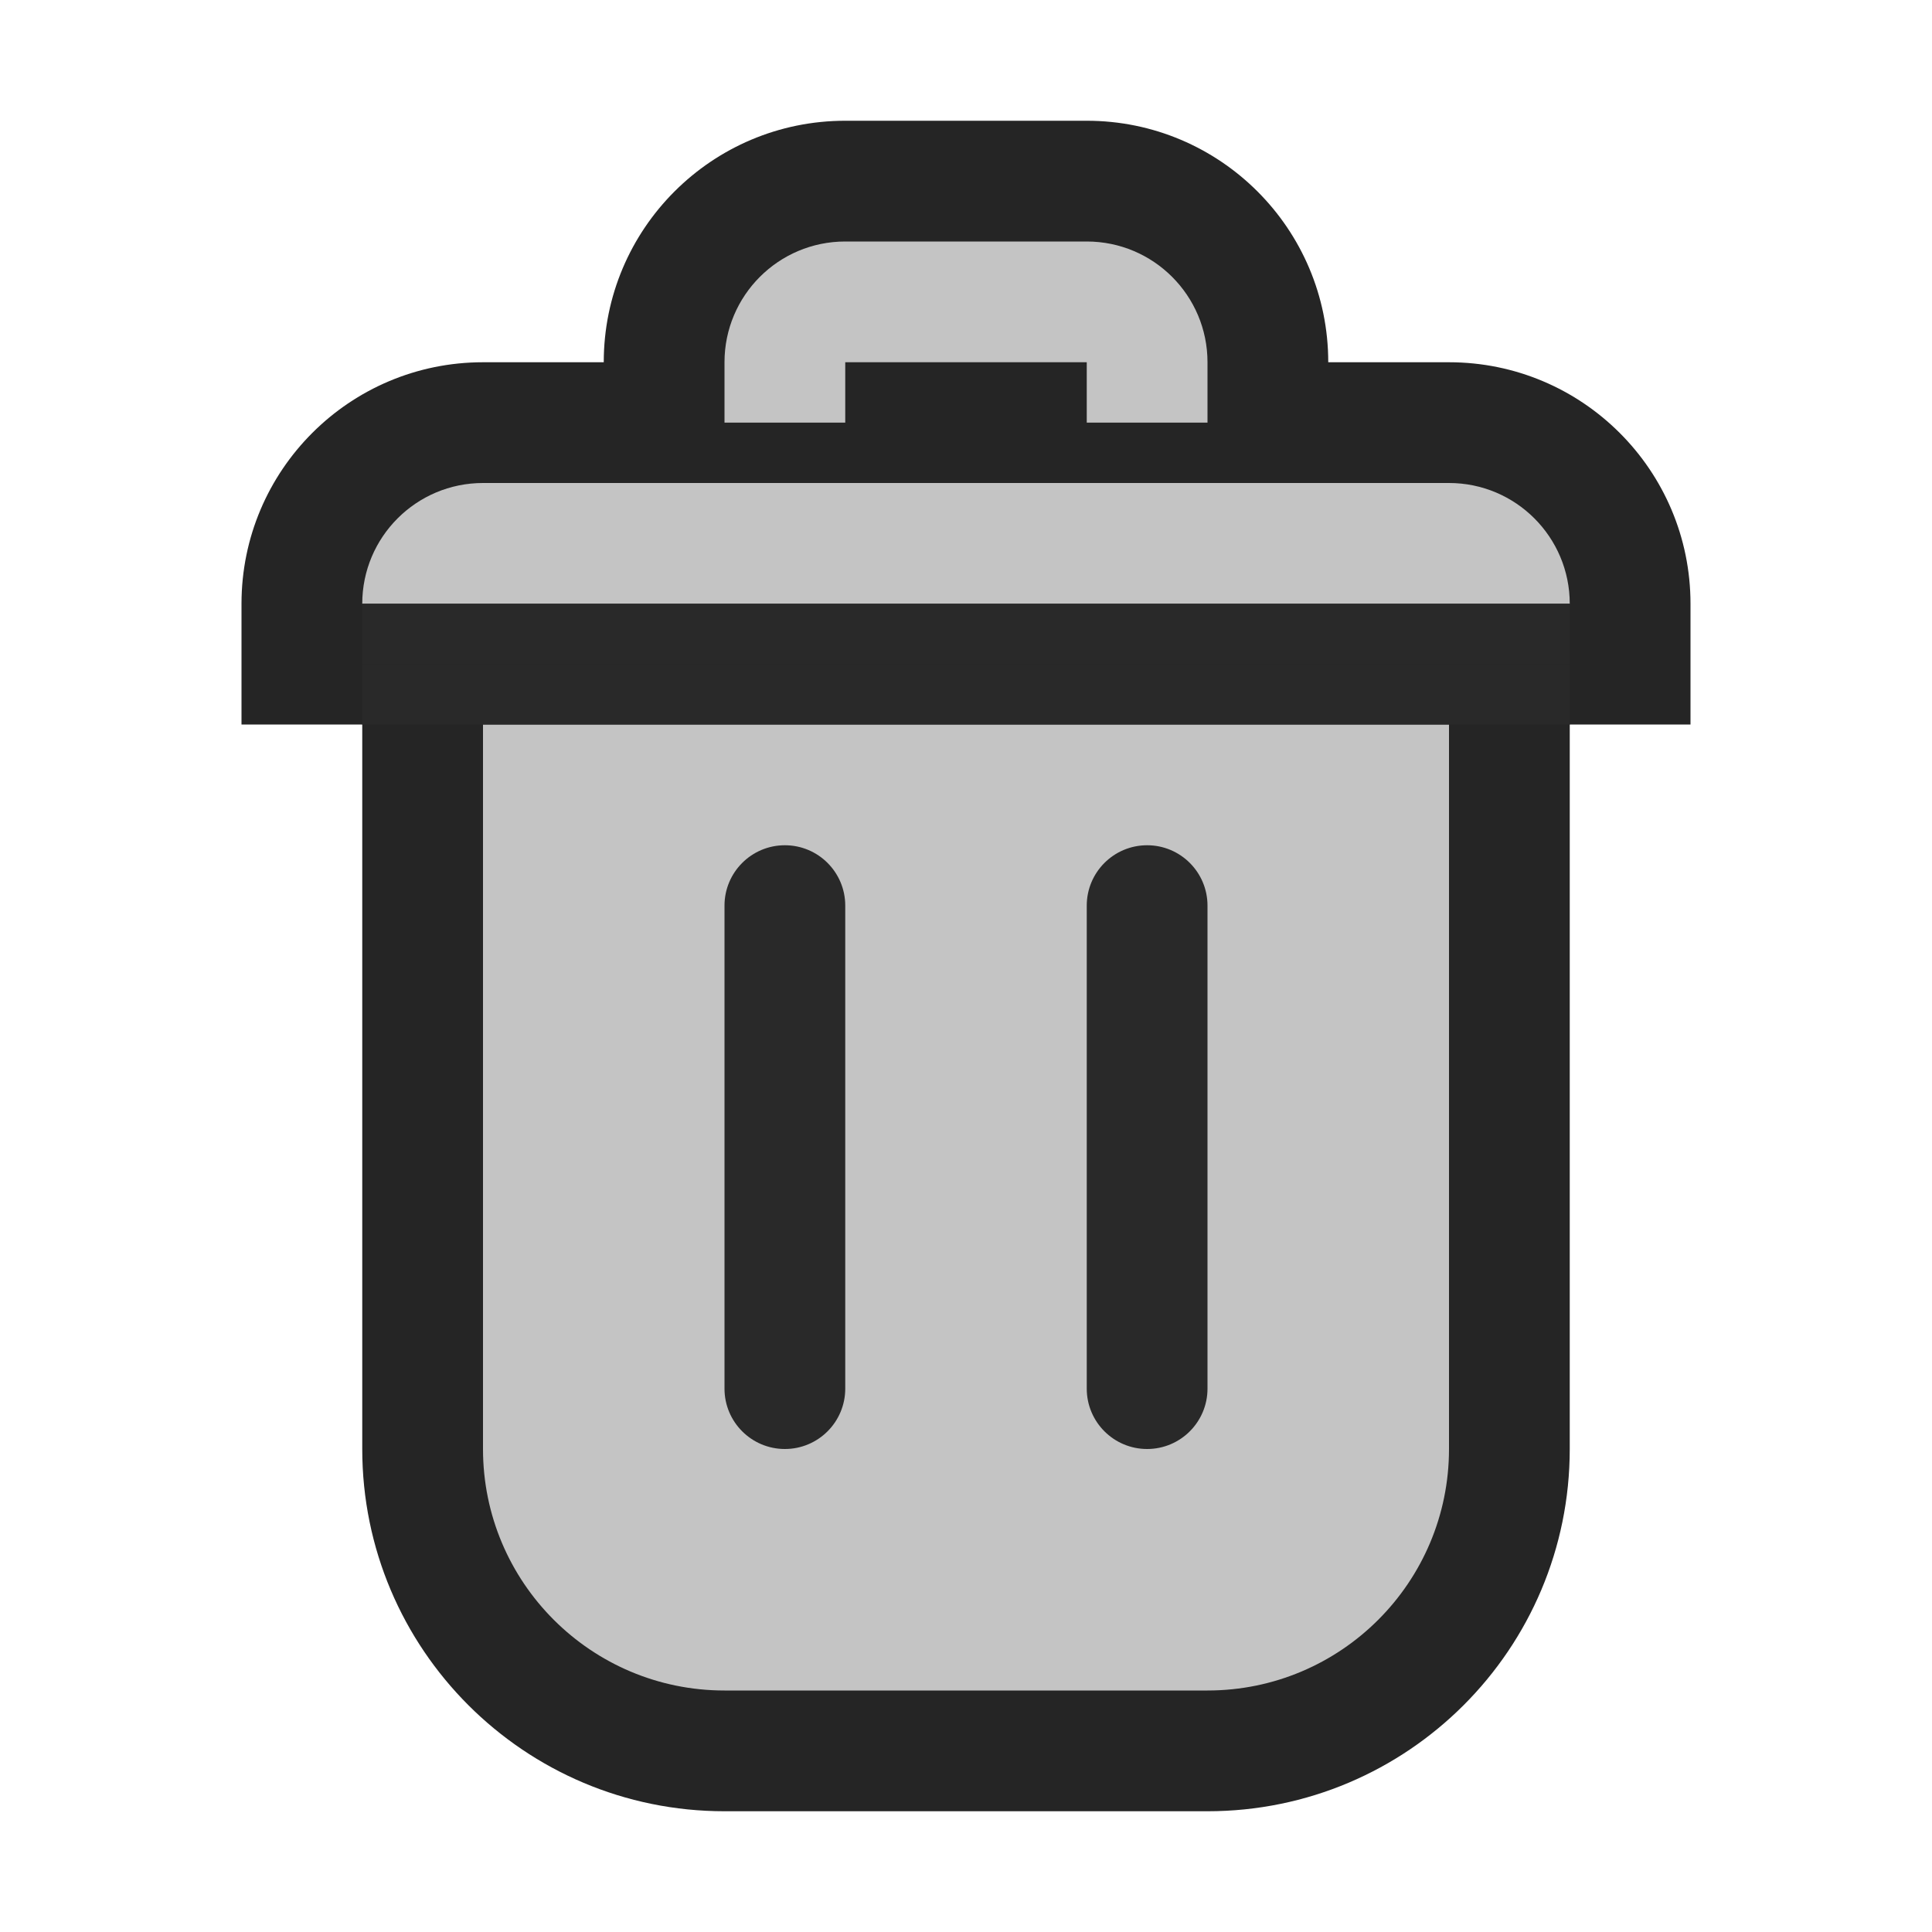
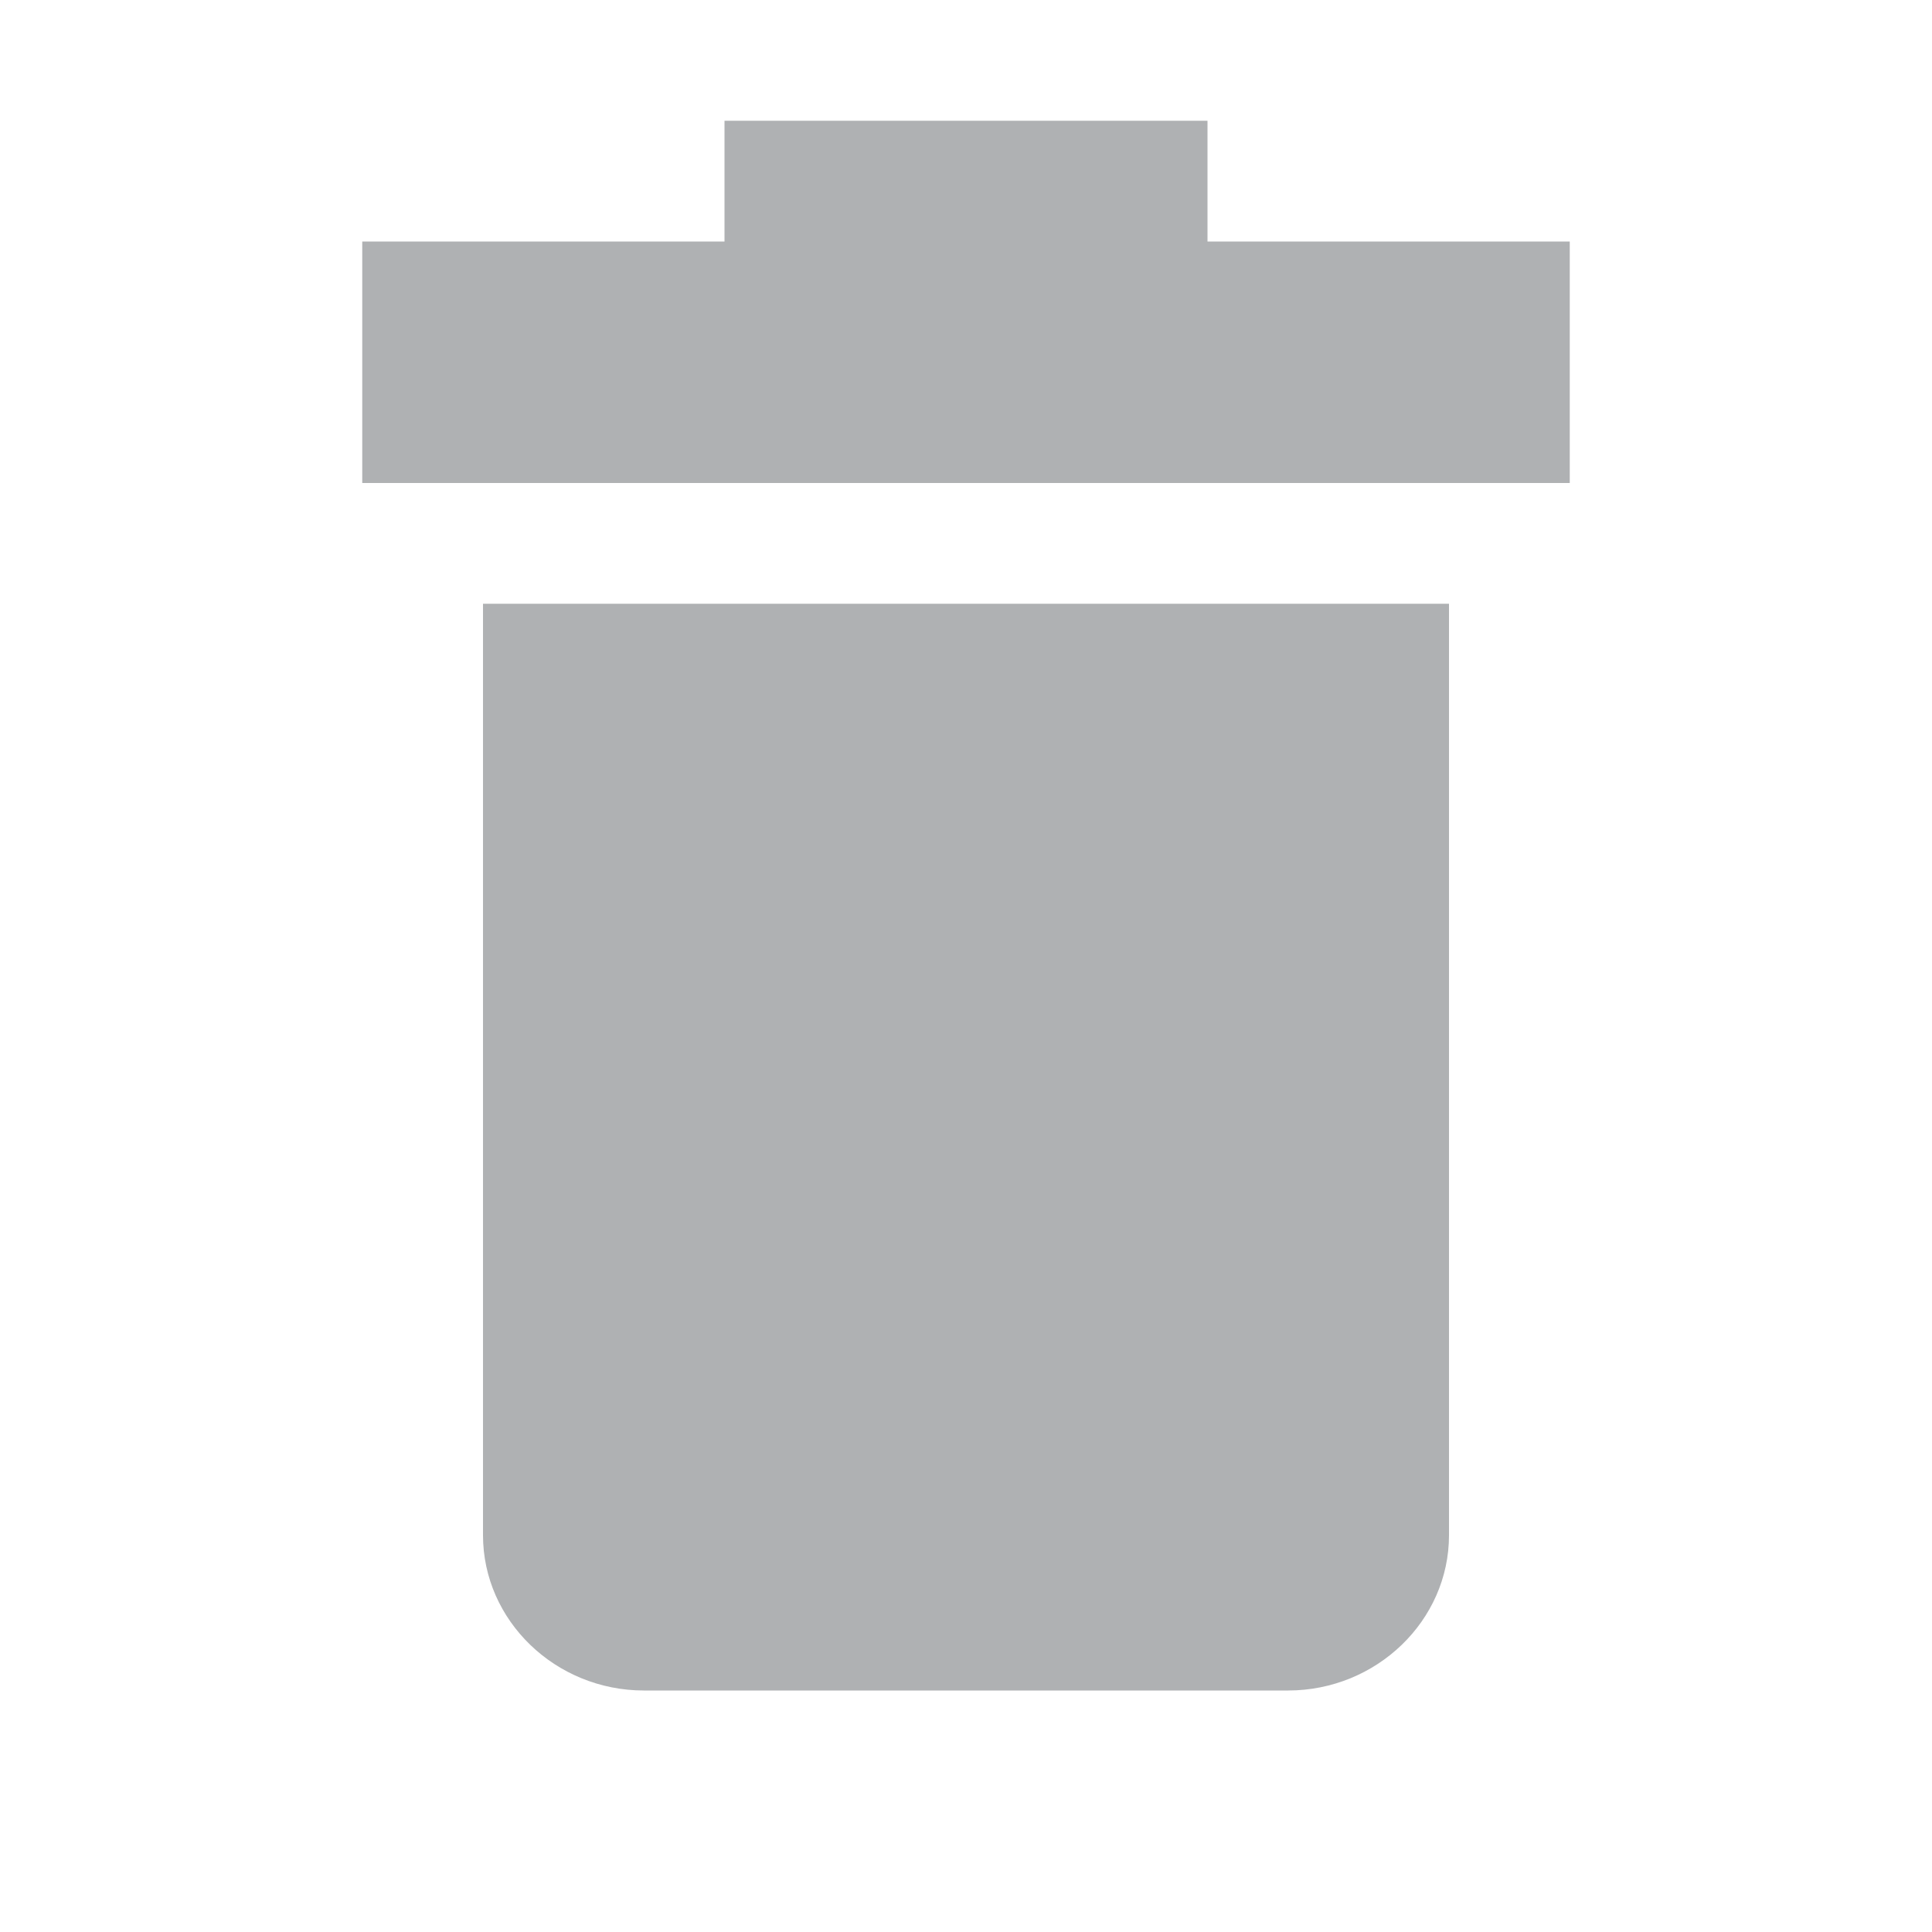
<svg xmlns="http://www.w3.org/2000/svg" width="16" height="16" viewBox="0 0 16 16">
-   <g>
-     <g>
-       <path d="M12,3H11A2,2,0,0,0,9,1H7A2,2,0,0,0,5,3H4A2,2,0,0,0,2,5V6H14V5A2,2,0,0,0,12,3Z" fill="#252525" />
-       <path d="M6,15a3,3,0,0,1-3-3V5H13v7a3,3,0,0,1-3,3Z" fill="#252525" />
-       <path d="M4,6v6a2,2,0,0,0,2,2h4a2,2,0,0,0,2-2V6Z" fill="#c4c4c4" />
-       <path d="M7,11.5a.5.5,0,0,1-1,0v-4a.5.5,0,0,1,1,0Zm3,0a.5.5,0,0,1-1,0v-4a.5.5,0,0,1,1,0Z" fill="#292929" />
-       <path d="M12,4H4A1,1,0,0,0,3,5H13A1,1,0,0,0,12,4Z" fill="#c4c4c4" />
-       <rect x="3" y="5.5" width="10" height="0.5" fill="#292929" />
-       <path d="M10,3v.5H9V3H7v.5H6V3A1,1,0,0,1,7,2H9A1,1,0,0,1,10,3Z" fill="#c4c4c4" />
-       <rect x="3" y="5" width="10" height="0.5" fill="#292929" />
-     </g>
-     <rect width="16" height="16" fill="#f0f" opacity="0" />
-   </g>
+   <path fill="#AFB1B3" d="M6 2V1h4v1h3v2H3V2h3zM4 12.714V5h8v7.714c0 .707-.6 1.286-1.333 1.286H5.333C4.6 14 4 13.421 4 12.714z" />
</svg>
